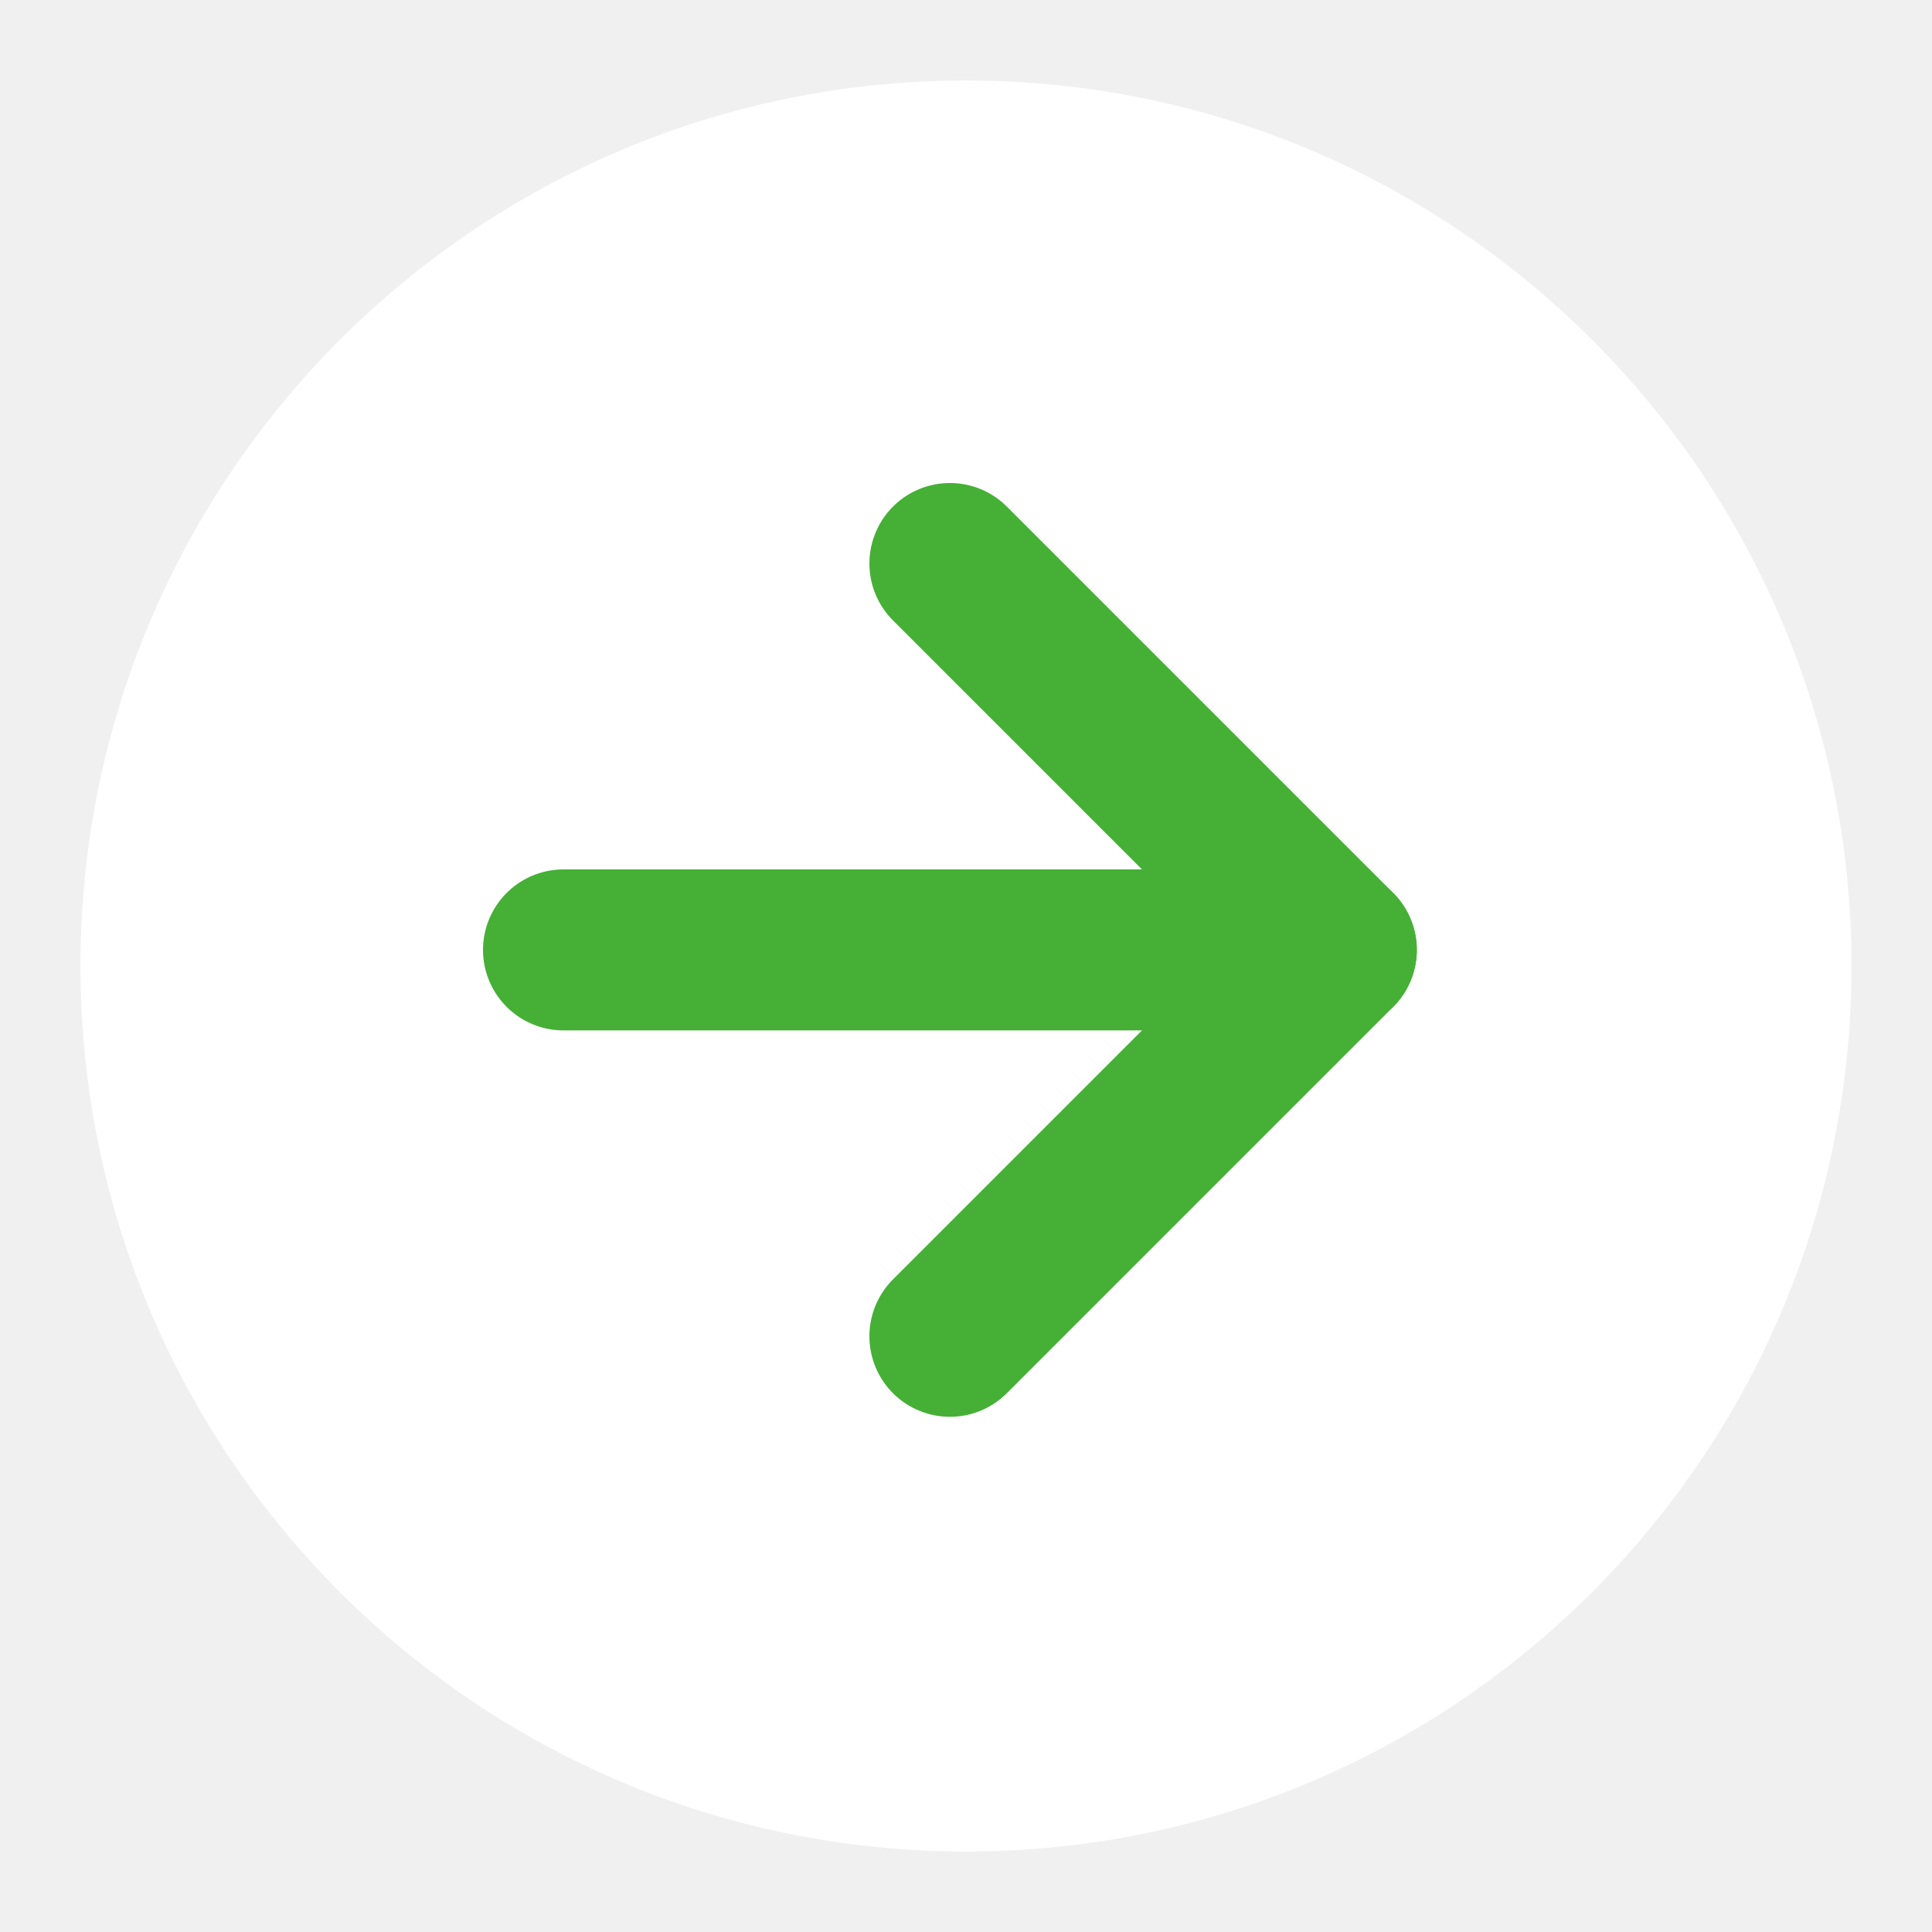
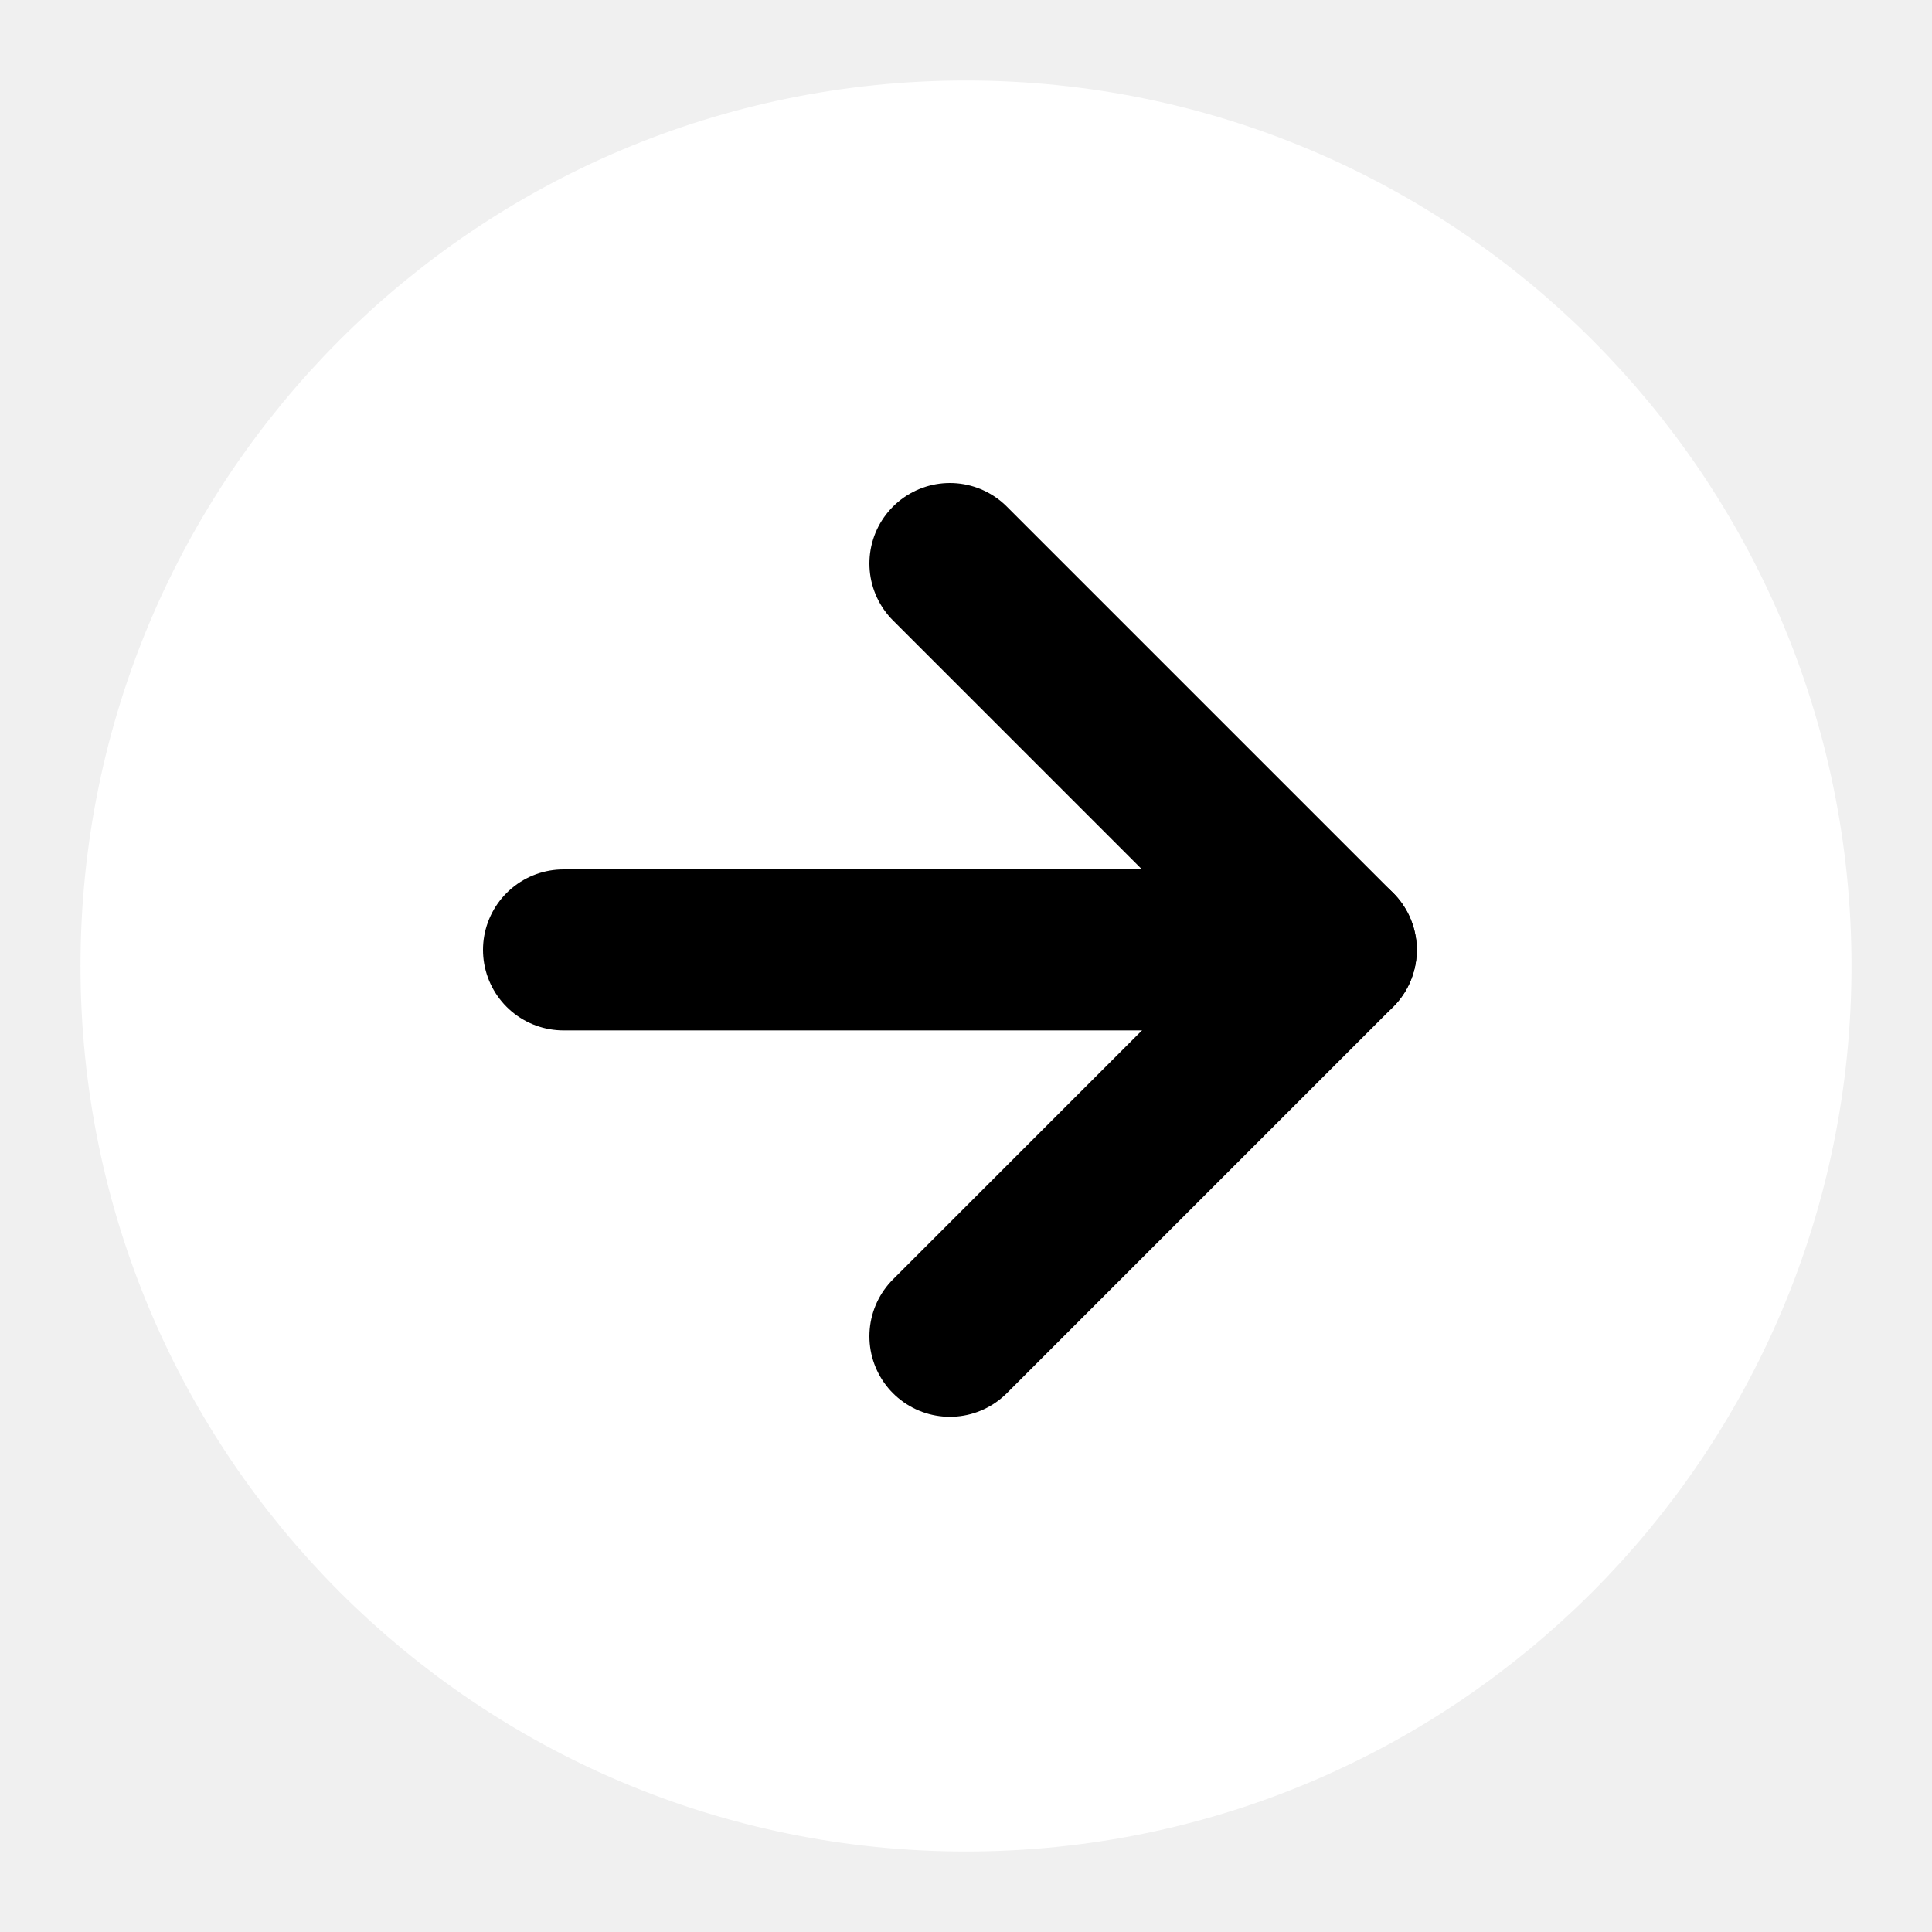
<svg xmlns="http://www.w3.org/2000/svg" width="24" height="24" viewBox="0 0 24 24" fill="none">
  <path d="M12 22C17.523 22 22 17.523 22 12C22 6.477 17.523 2 12 2C6.477 2 2 6.477 2 12C2 17.523 6.477 22 12 22Z" fill="white" stroke="white" stroke-width="2" stroke-linecap="round" stroke-linejoin="round" />
-   <path d="M11.8 16.6L16.6 11.8L11.8 7" stroke="#45B035" stroke-width="2" stroke-linecap="round" stroke-linejoin="round" />
-   <path d="M7 11.8H16.6" stroke="#45B035" stroke-width="2" stroke-linecap="round" stroke-linejoin="round" />
+   <path d="M11.8 16.6L16.6 11.8L11.8 7" stroke="currentColor" stroke-width="2" stroke-linecap="round" stroke-linejoin="round" />
+   <path d="M7 11.8H16.6" stroke="currentColor" stroke-width="2" stroke-linecap="round" stroke-linejoin="round" />
</svg>
